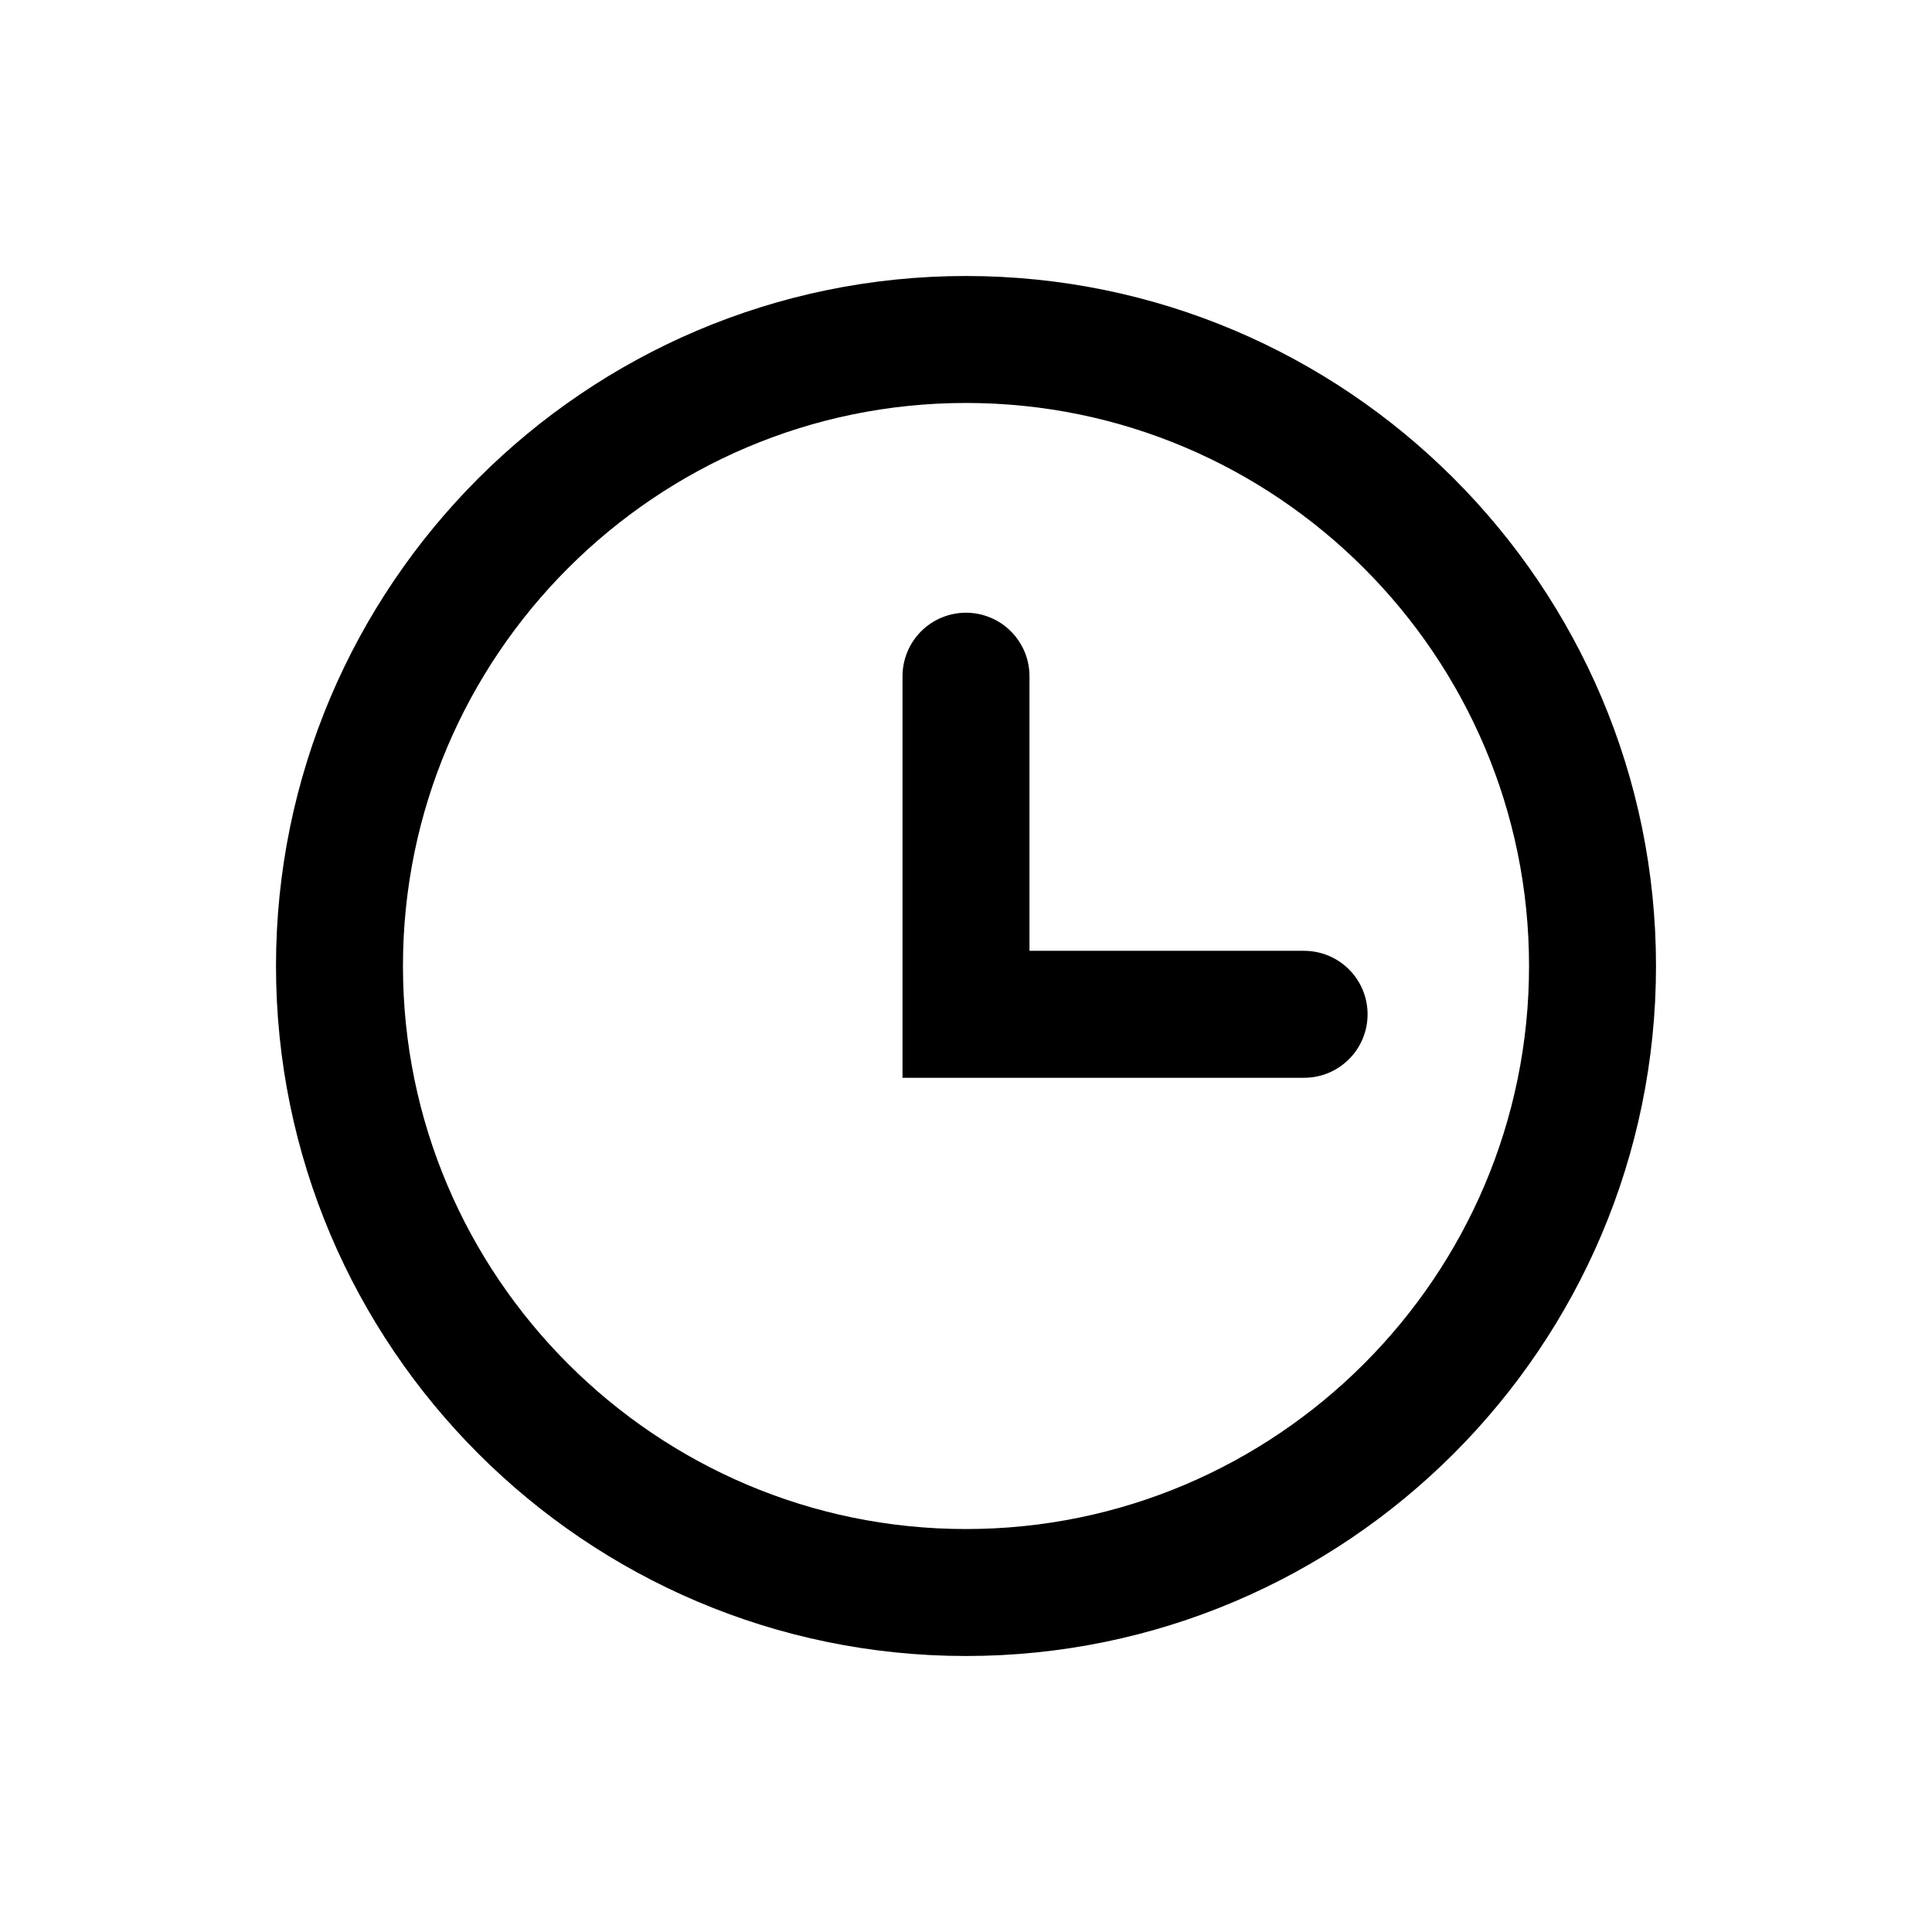
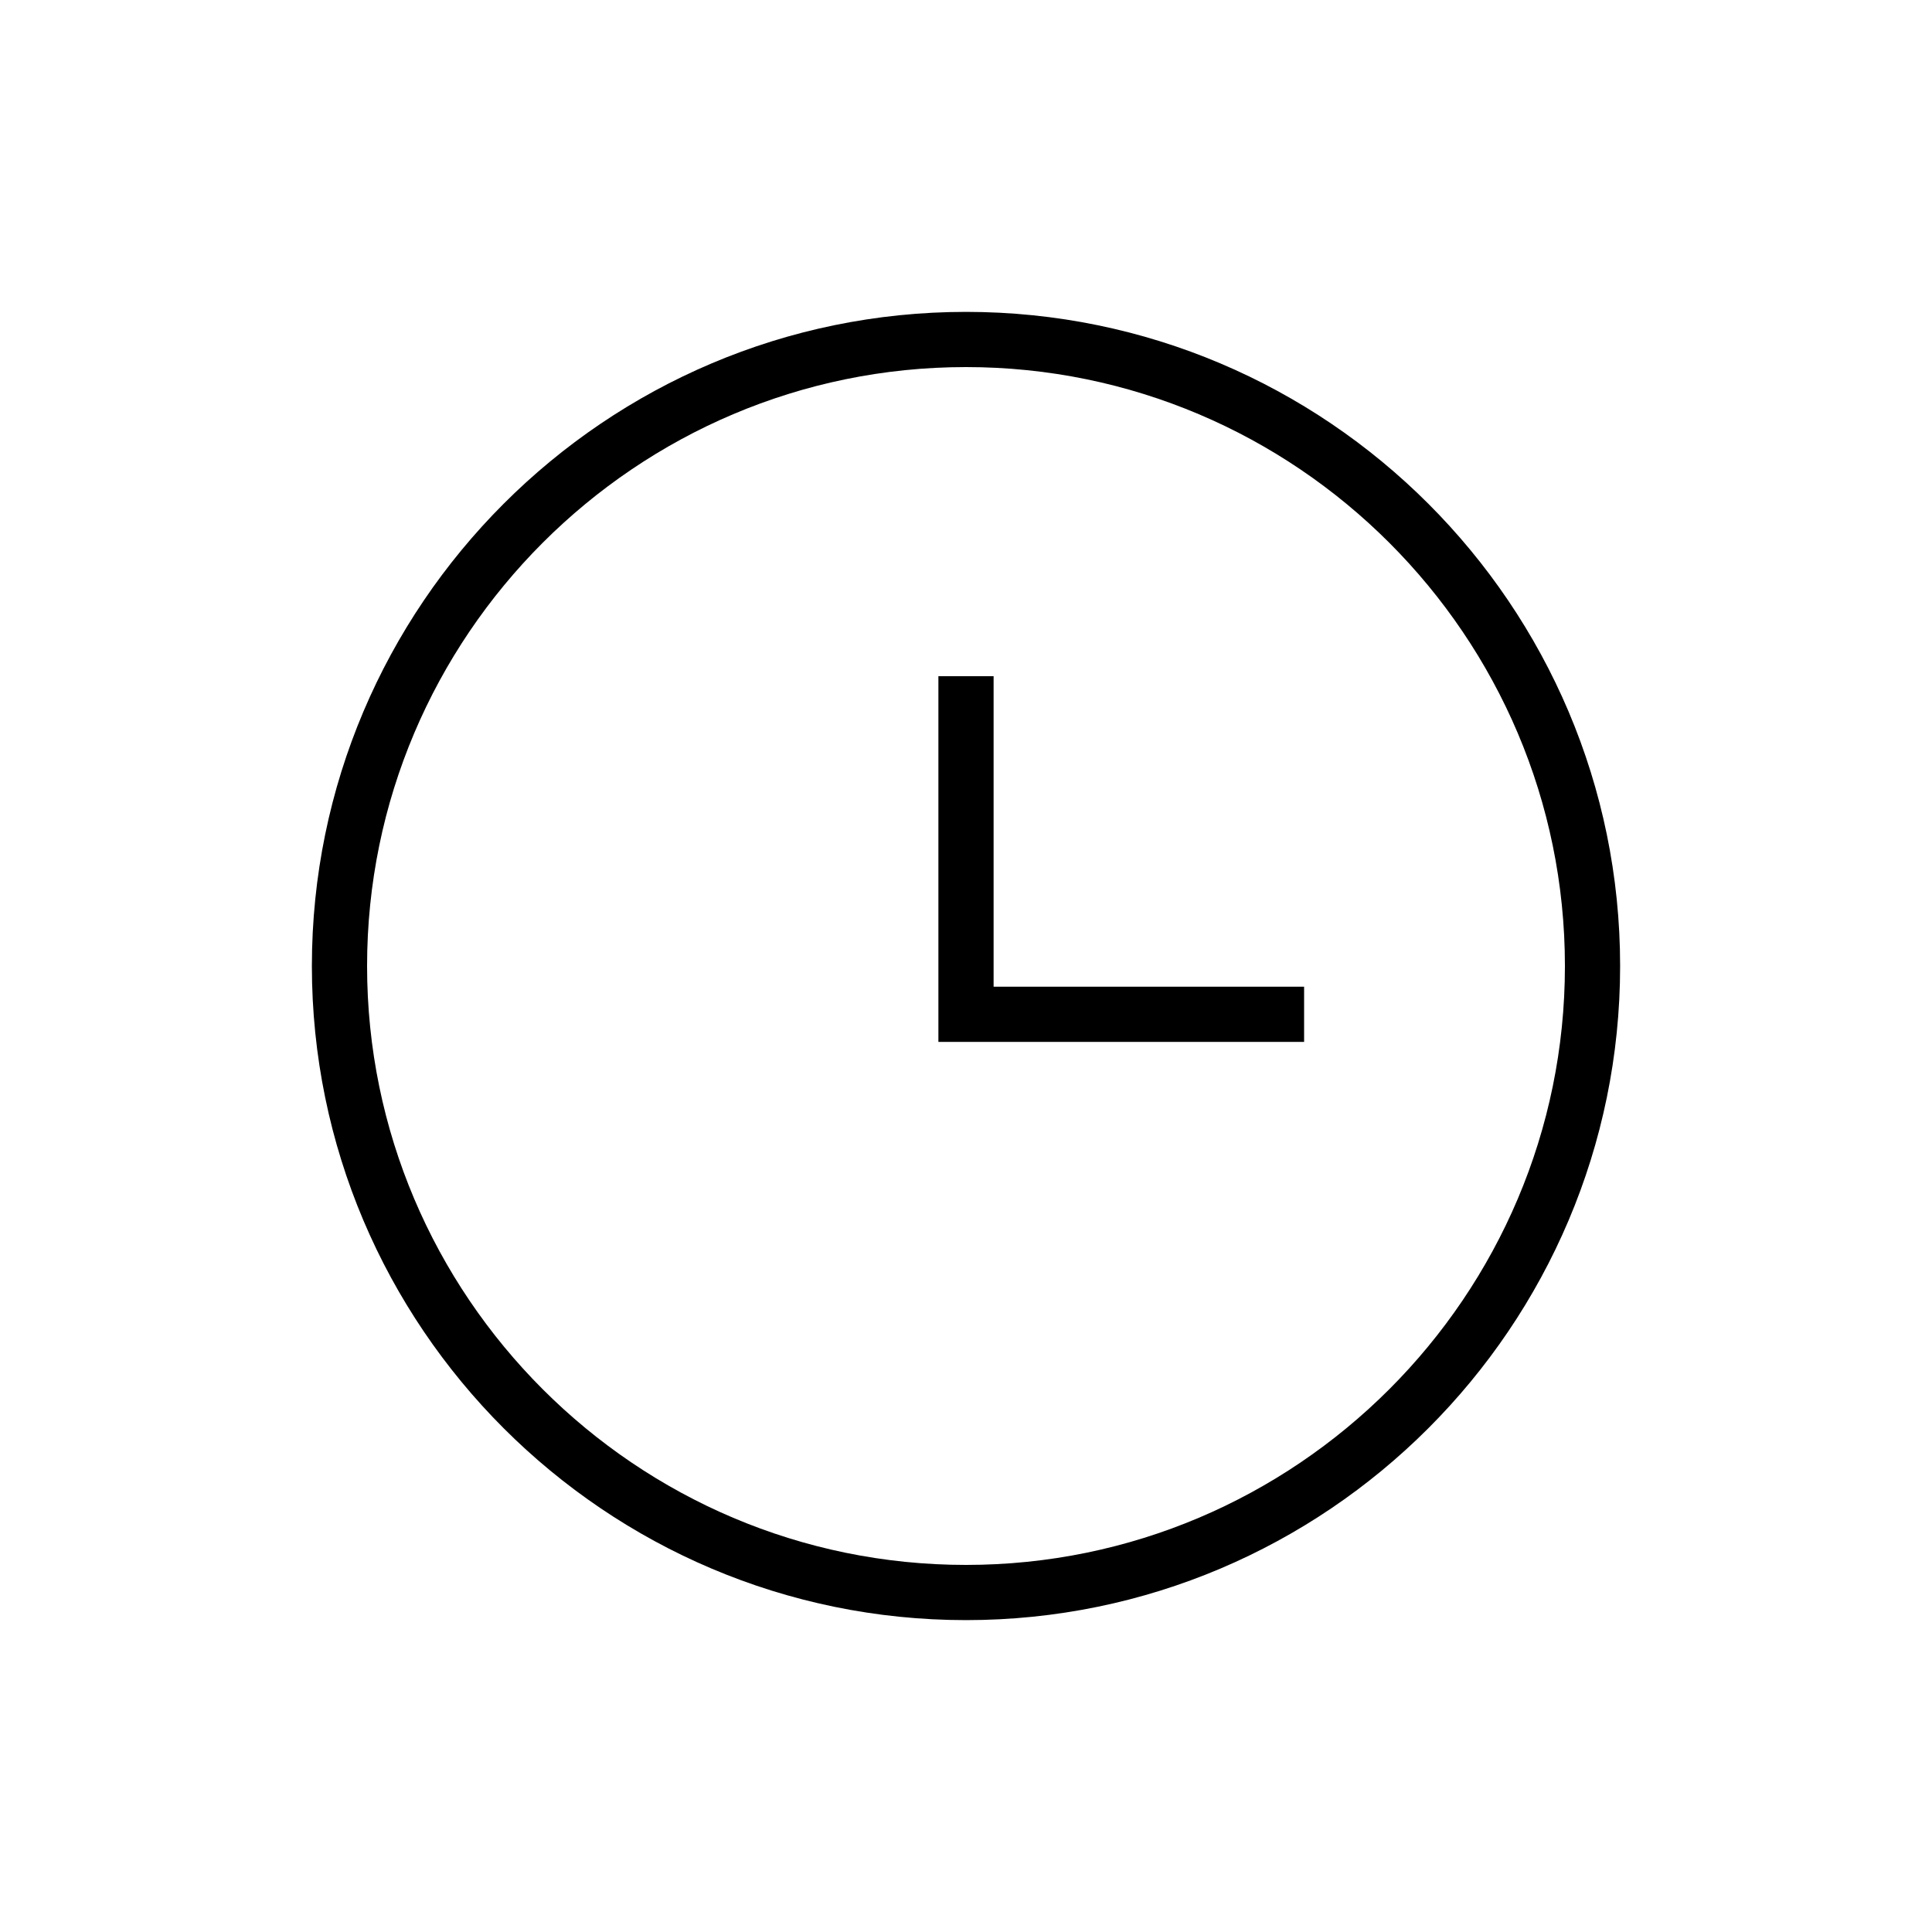
<svg xmlns="http://www.w3.org/2000/svg" width="35" height="35" viewBox="0 0 35 35" fill="none">
-   <path d="M17.5 28.85C11.243 28.85 6.15 23.757 6.15 17.5C6.15 11.243 11.243 6.15 17.5 6.15C23.757 6.15 28.85 11.243 28.85 17.5C28.85 23.757 23.757 28.85 17.5 28.85Z" stroke="black" stroke-width="2.3" />
-   <path d="M17.5 12.25V18.375H23.625" stroke="black" stroke-width="2.3" stroke-linecap="round" />
+   <path d="M17.5 28.85C11.243 28.85 6.15 23.757 6.15 17.5C6.15 11.243 11.243 6.15 17.5 6.15C23.757 6.15 28.85 11.243 28.85 17.5C28.85 23.757 23.757 28.85 17.5 28.85Z" stroke="black" strokeWidth="2.3" />
+   <path d="M17.5 12.25V18.375H23.625" stroke="black" strokeWidth="2.3" strokeLinecap="round" />
</svg>
